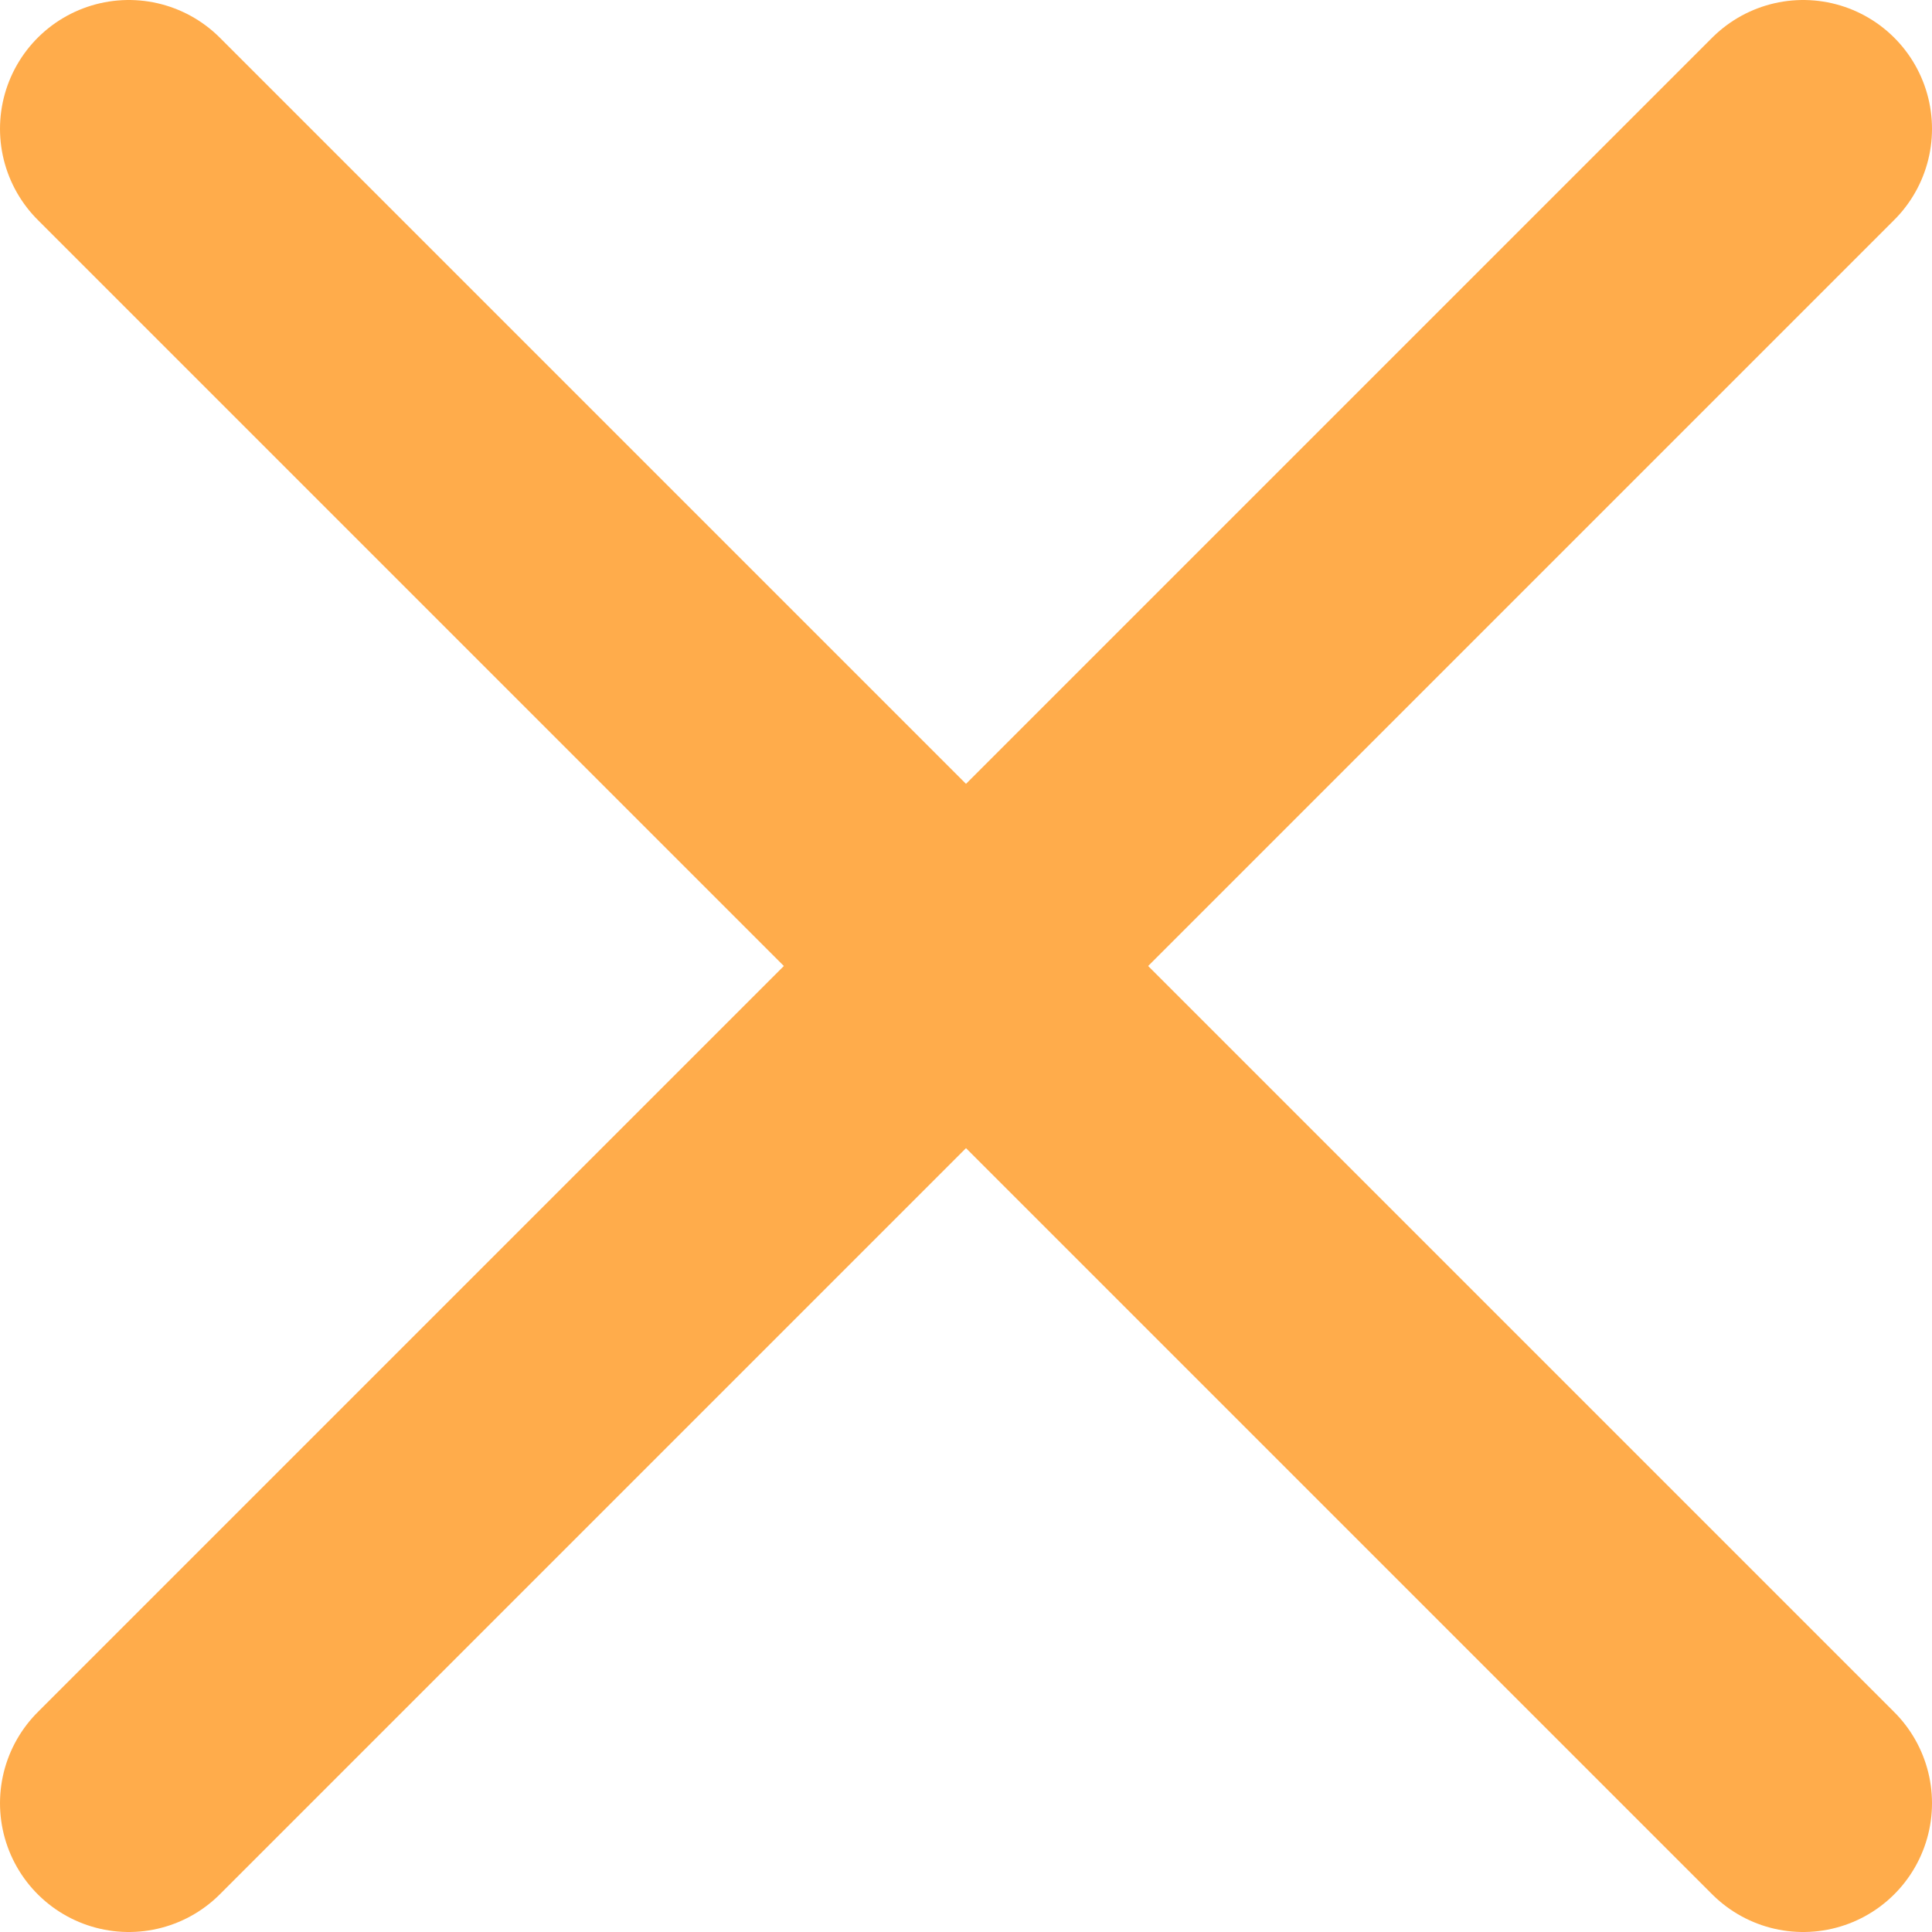
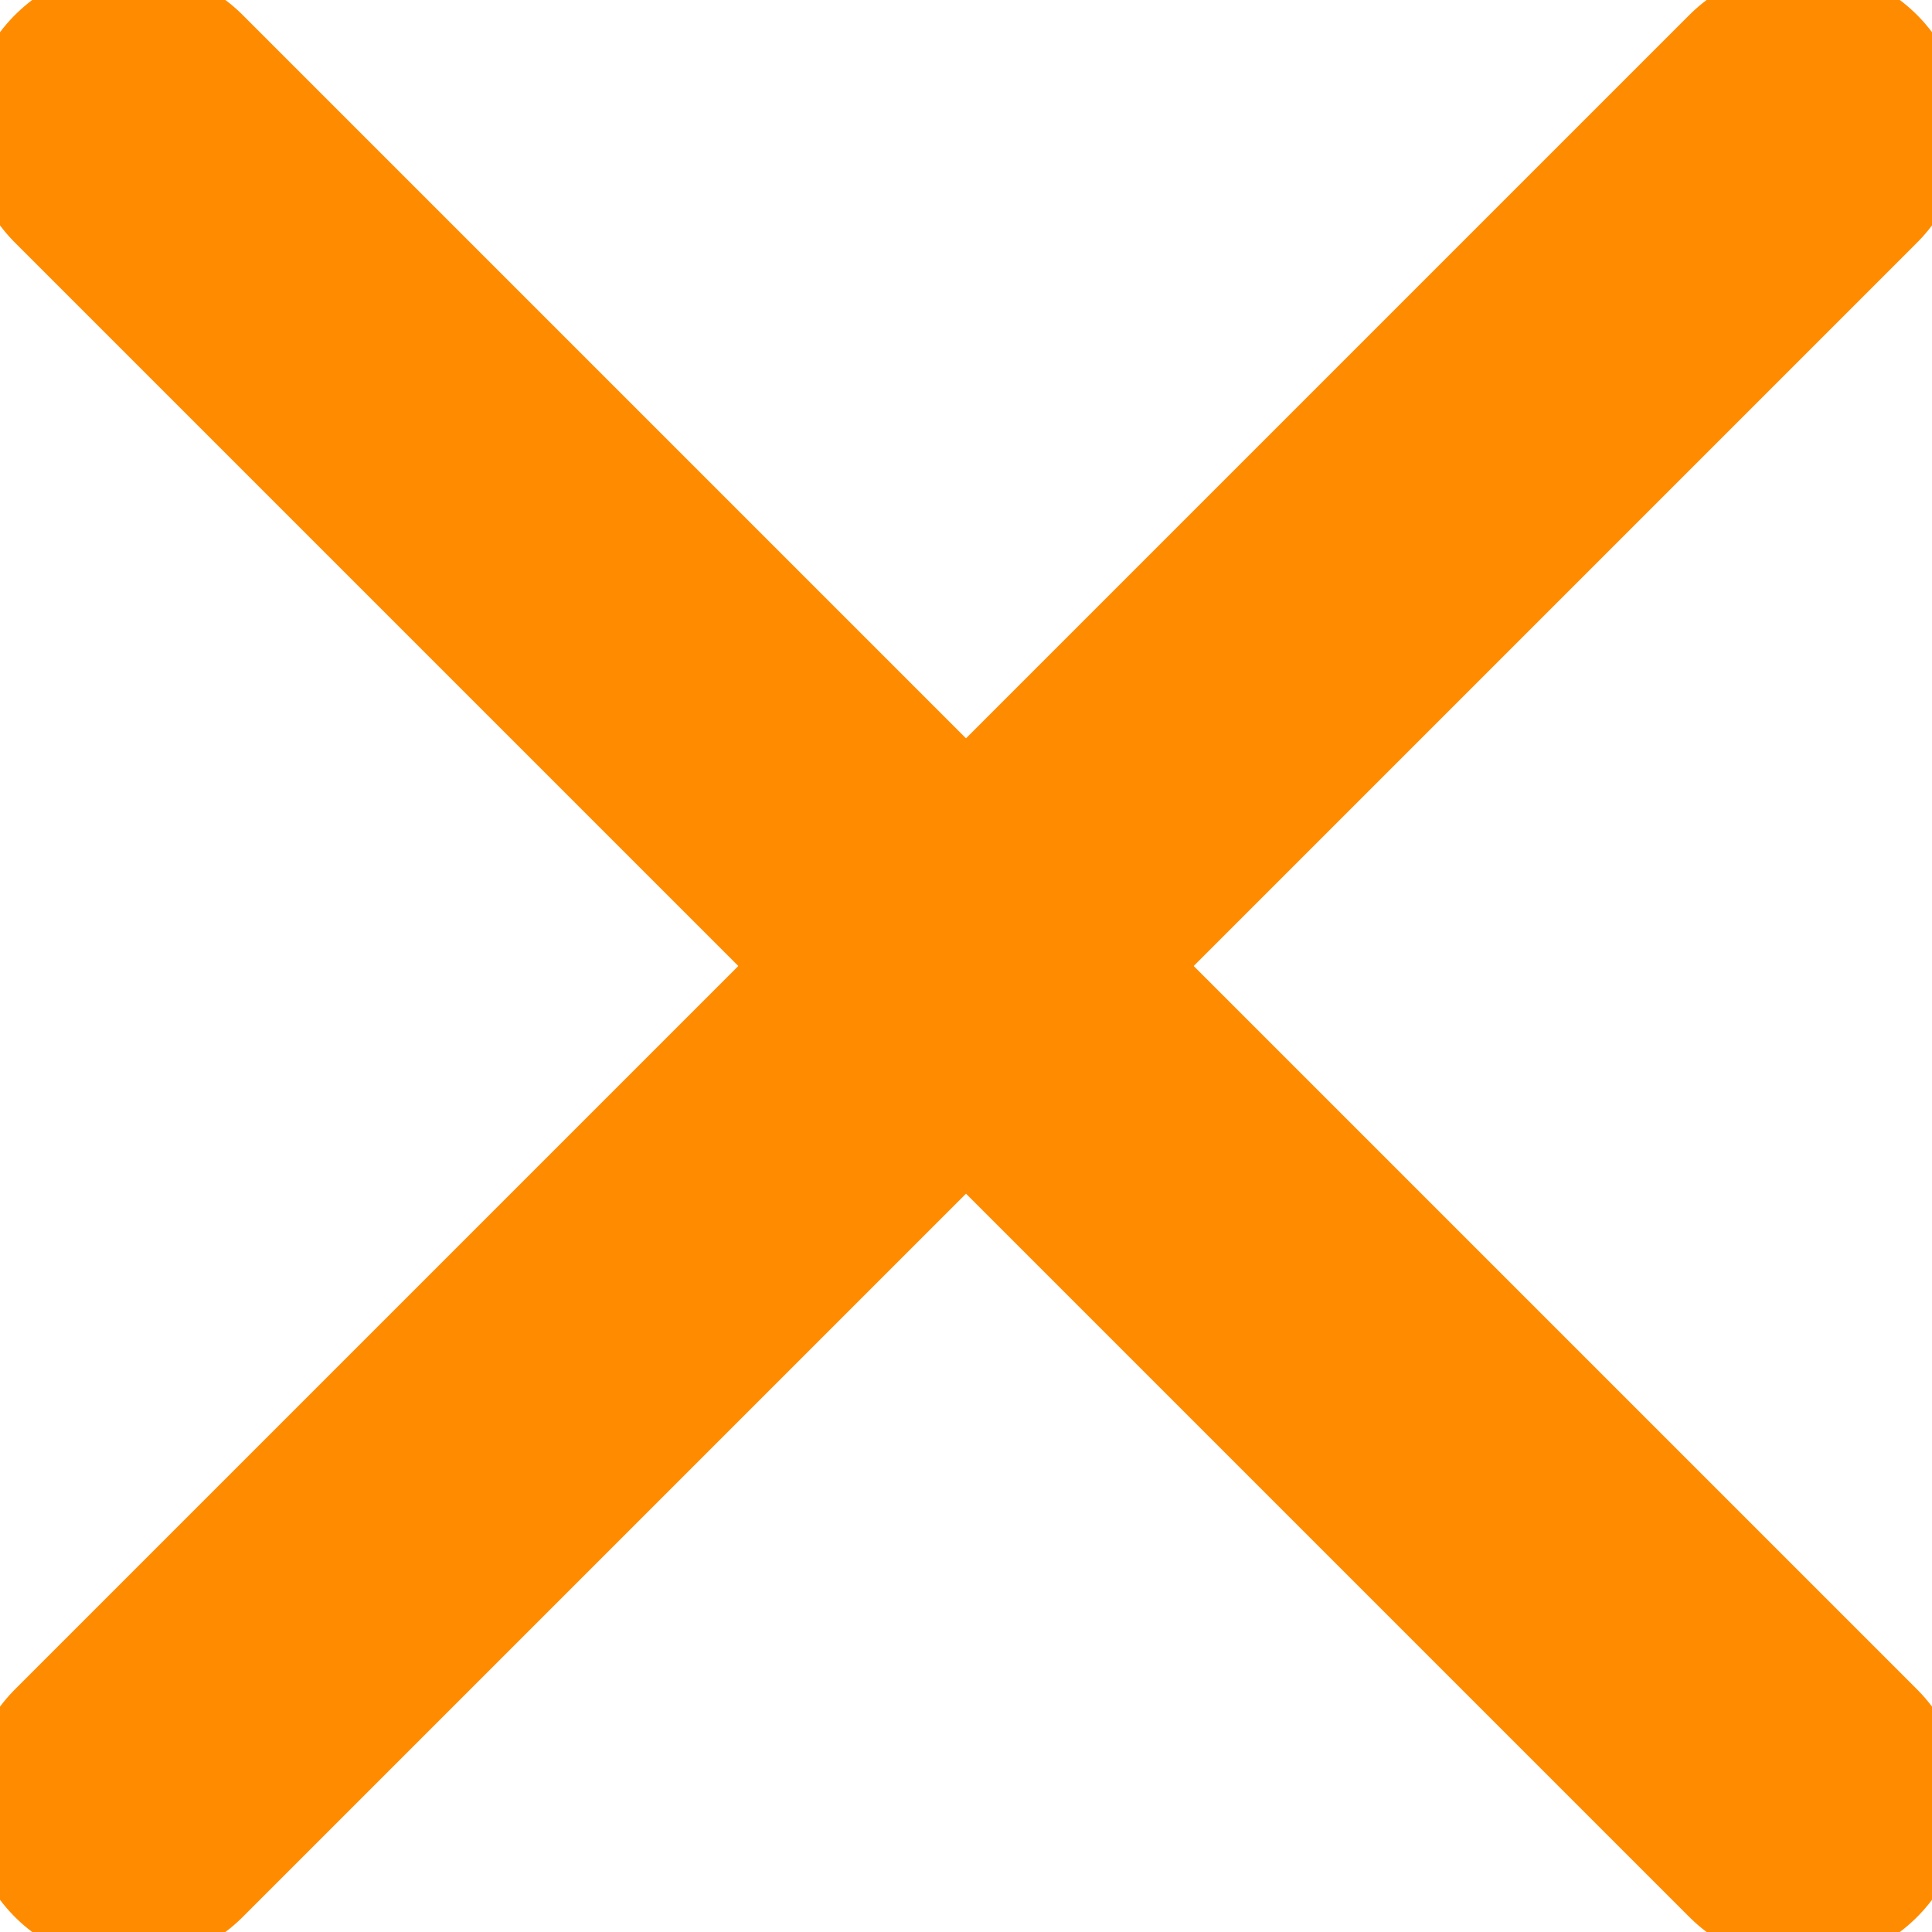
- <svg xmlns="http://www.w3.org/2000/svg" class="cross-icon" width="30" height="30" viewBox="0 0 30 30" fill="none">
-   <path class="line1" d="M2 2L28 28" stroke="#FFAC4B" stroke-width="4" stroke-linecap="round" stroke-linejoin="round" />
-   <path class="line2" d="M28 2L2 28" stroke="#FFAC4B" stroke-width="4" stroke-linecap="round" stroke-linejoin="round" />
+ <svg xmlns="http://www.w3.org/2000/svg" class="cross-icon" width="20" height="20" viewBox="0 0 30 30" fill="none">
+   <path class="line1" d="M2 2L28 28" stroke="#FF8C00" stroke-width="5" stroke-linecap="round" stroke-linejoin="round" />
+   <path class="line2" d="M28 2L2 28" stroke="#FF8C00" stroke-width="5" stroke-linecap="round" stroke-linejoin="round" />
</svg>
